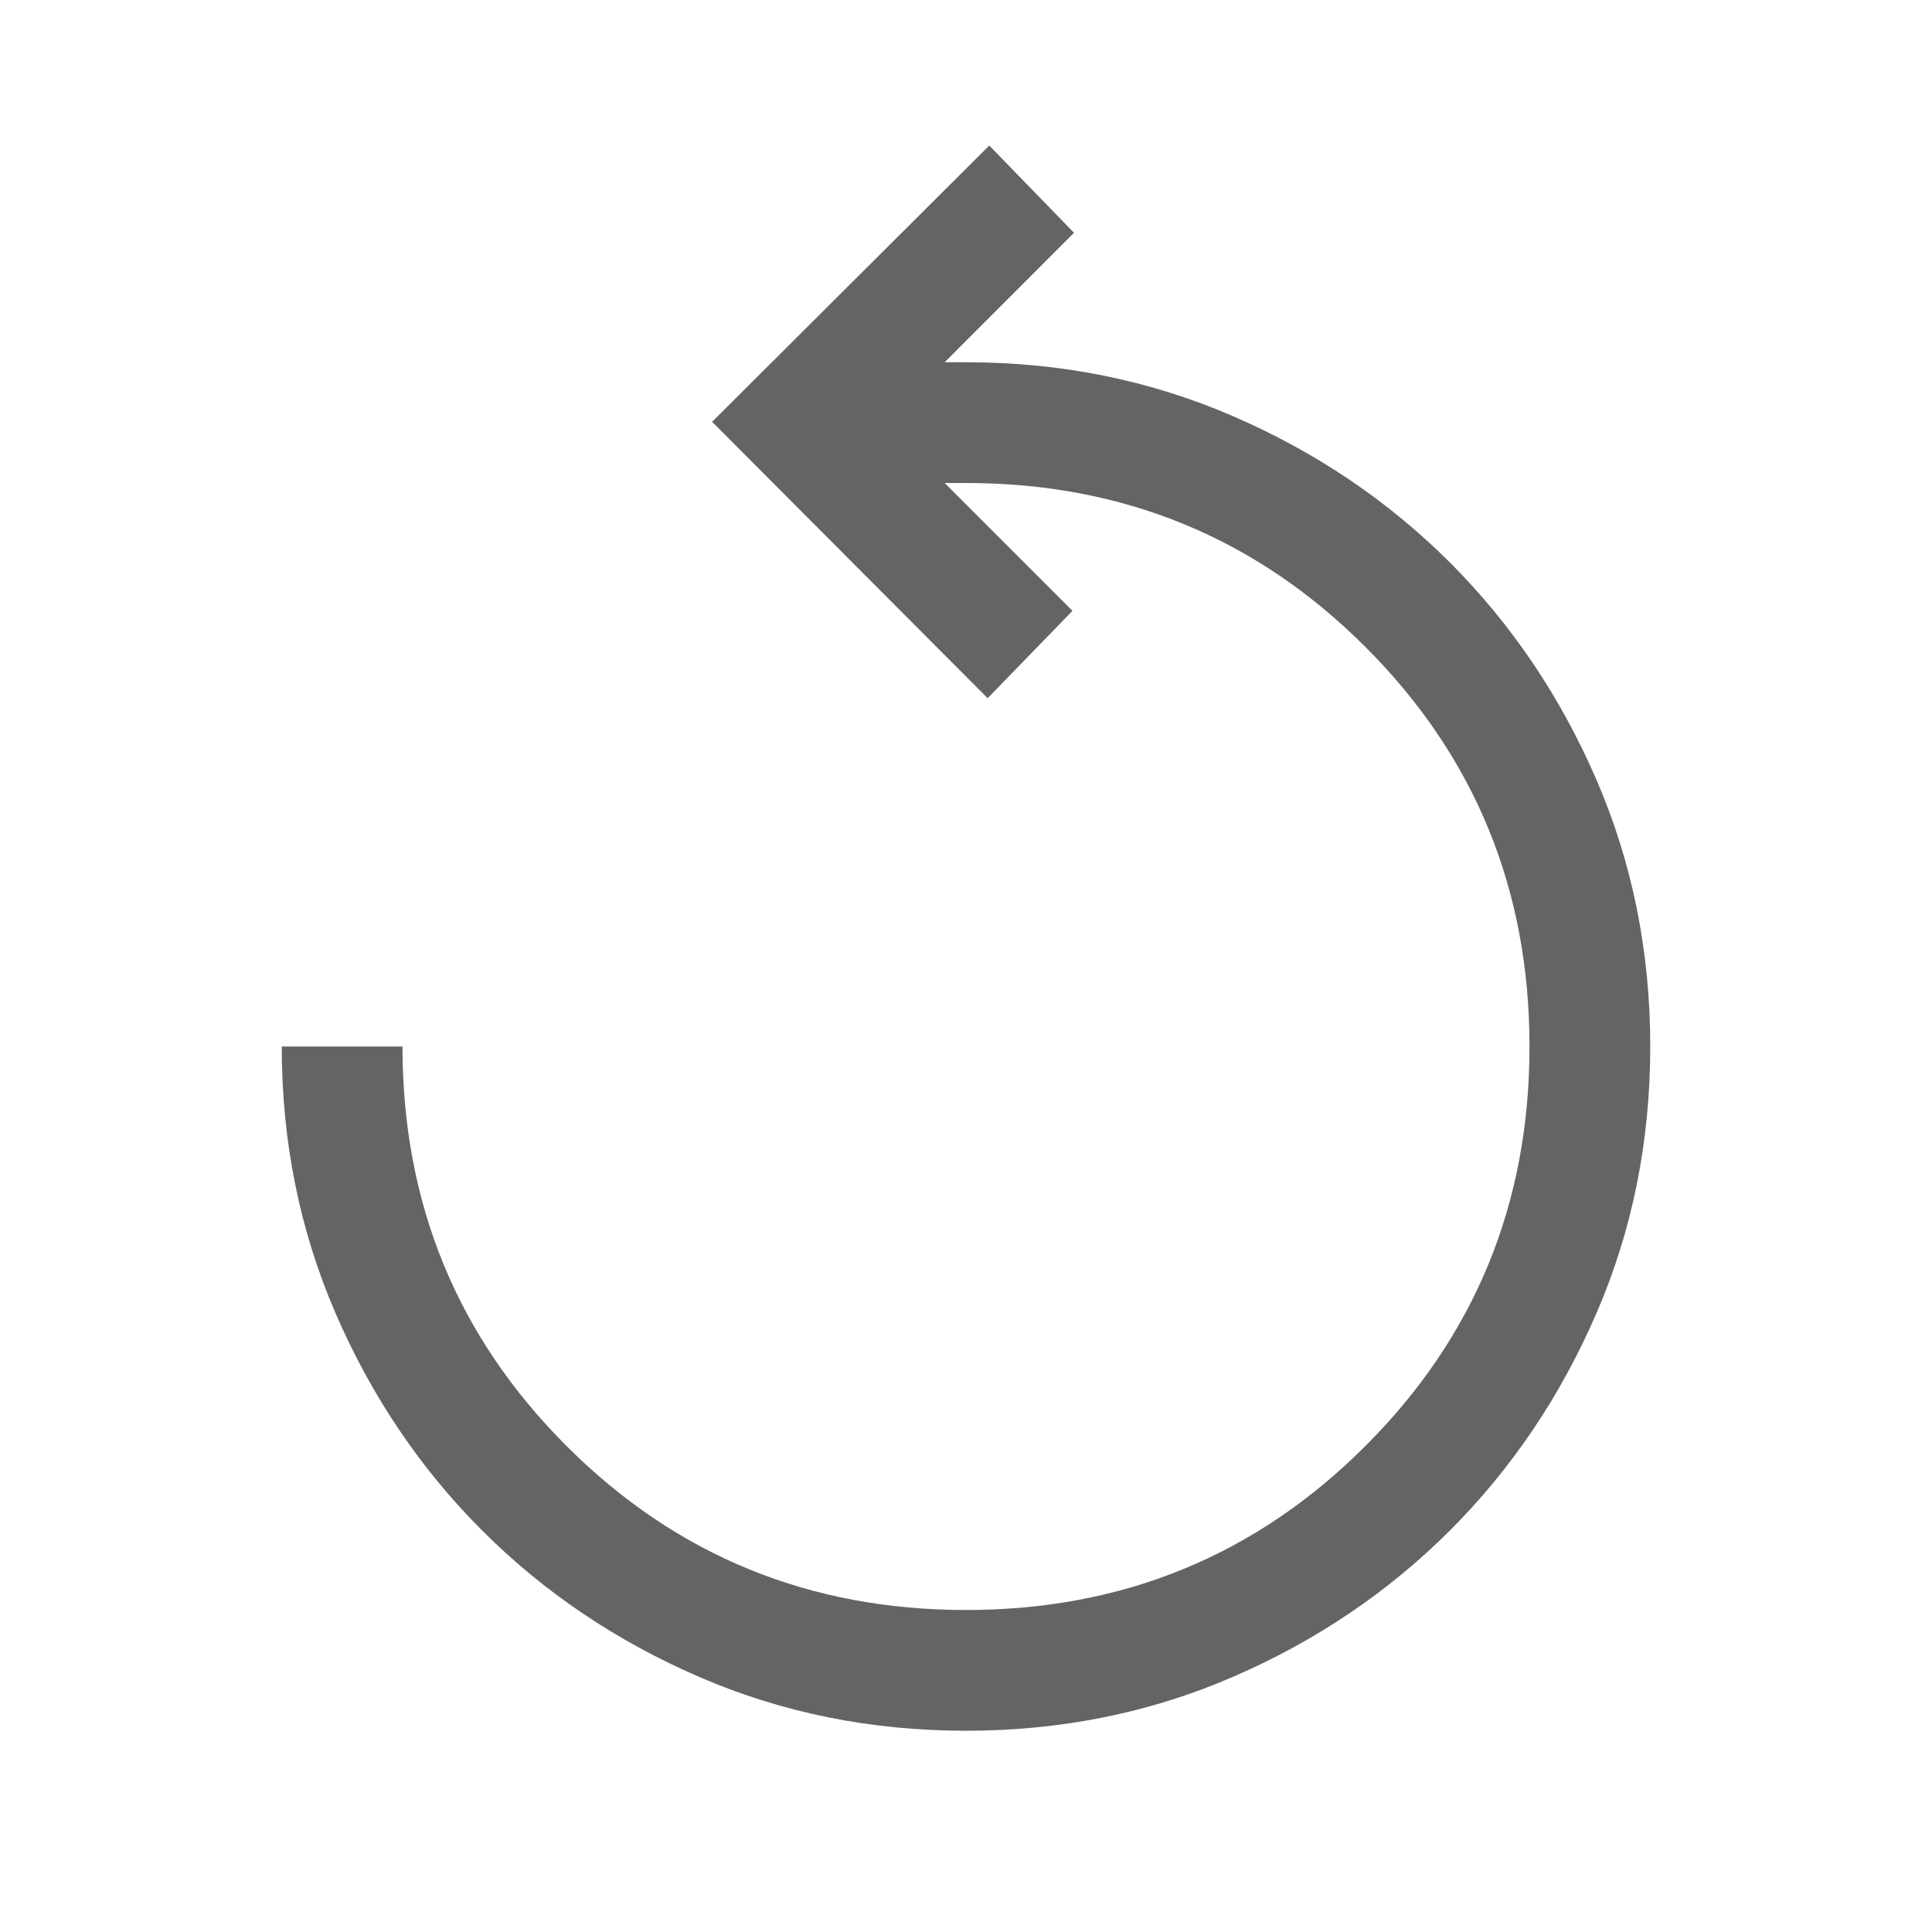
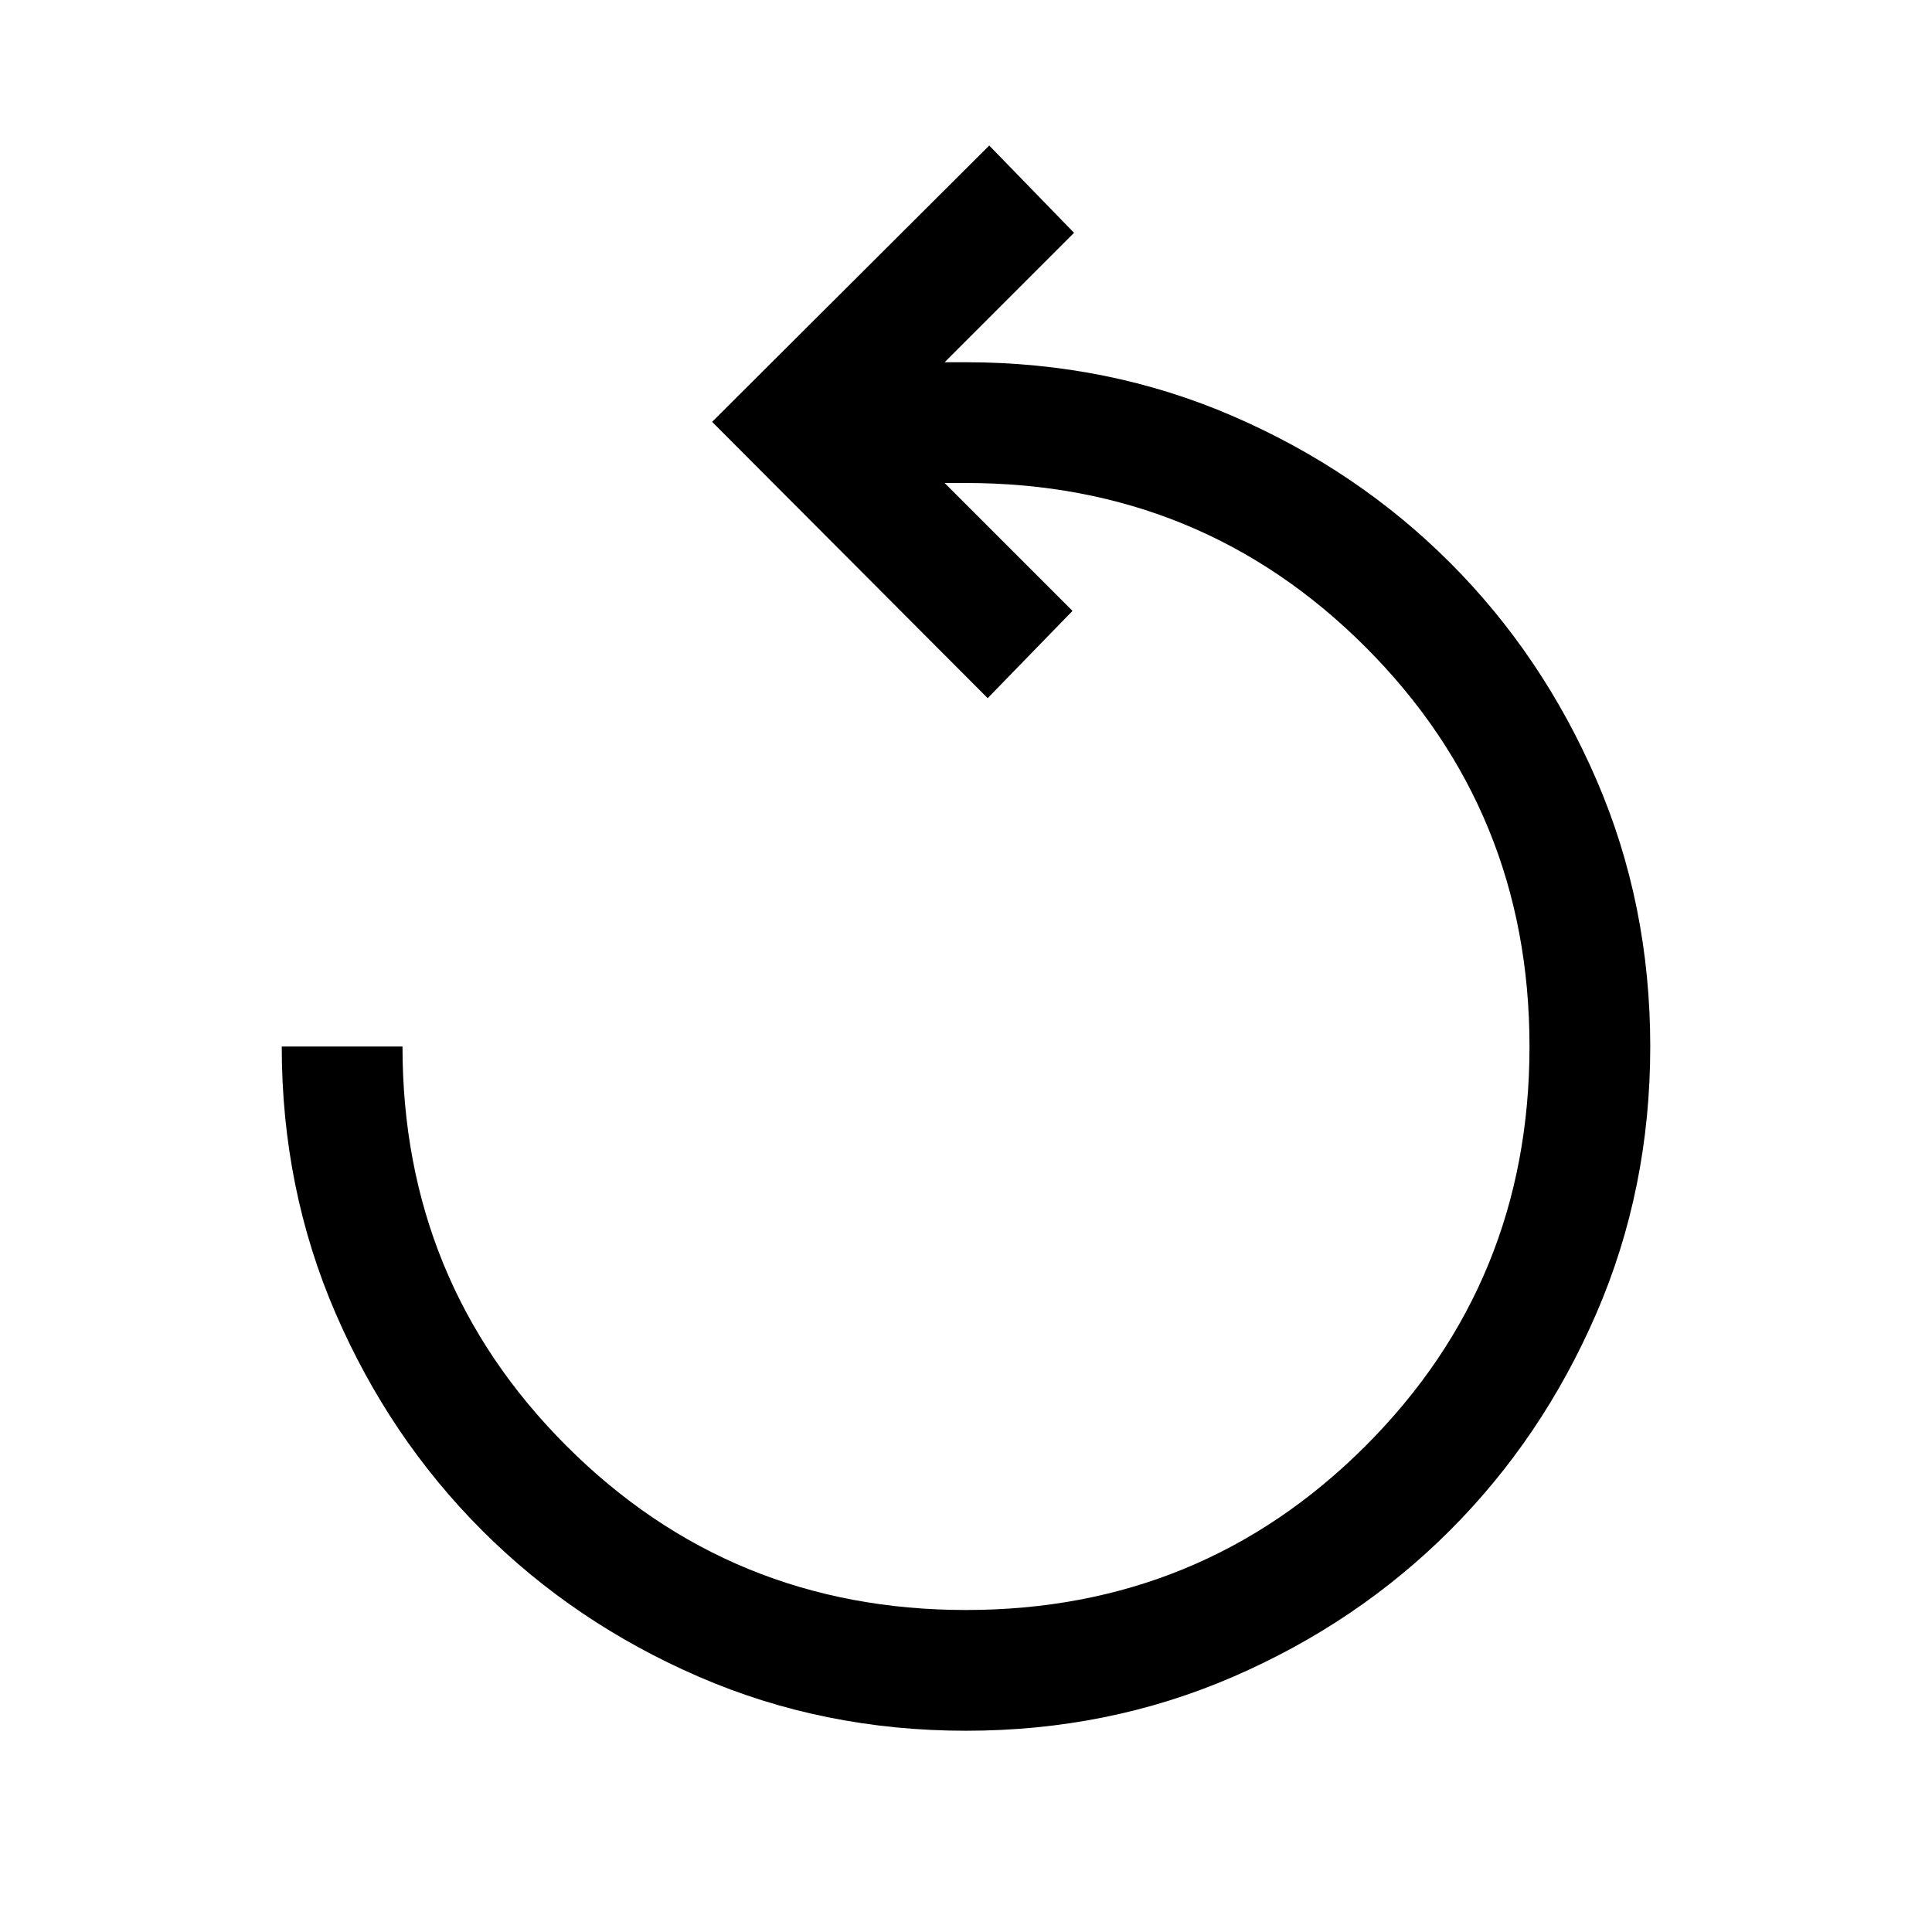
- <svg xmlns="http://www.w3.org/2000/svg" width="24" height="24" viewBox="0 0 24 24" fill="none">
-   <mask id="mask0_2300_3405" style="mask-type:alpha" maskUnits="userSpaceOnUse" x="0" y="0" width="24" height="24">
-     <rect width="24" height="24" fill="#D9D9D9" />
-   </mask>
-   <g mask="url(#mask0_2300_3405)">
-     <path d="M12 21.5C10.82 21.5 9.715 21.277 8.685 20.831C7.654 20.385 6.755 19.778 5.989 19.012C5.222 18.245 4.615 17.346 4.169 16.315C3.723 15.285 3.5 14.18 3.5 13H5C5 14.95 5.679 16.604 7.037 17.962C8.396 19.321 10.05 20 12 20C13.95 20 15.604 19.321 16.962 17.962C18.321 16.604 19 14.95 19 13C19 11.05 18.321 9.396 16.962 8.037C15.604 6.679 13.95 6 12 6H11.735L13.323 7.588L12.269 8.673L8.846 5.24L12.289 1.808L13.342 2.892L11.735 4.5H12C13.18 4.5 14.285 4.723 15.315 5.169C16.346 5.615 17.245 6.222 18.012 6.988C18.778 7.755 19.385 8.654 19.831 9.685C20.277 10.715 20.5 11.82 20.5 13C20.5 14.18 20.277 15.285 19.831 16.315C19.385 17.346 18.778 18.245 18.012 19.012C17.245 19.778 16.346 20.385 15.315 20.831C14.285 21.277 13.18 21.5 12 21.5Z" fill="#646464" />
-   </g>
+ <svg xmlns="http://www.w3.org/2000/svg" height="24px" viewBox="0 -960 960 960" width="24px" fill="323232">
+   <path d="M347.39-126.77q-61.85-26.77-107.85-72.77-46-46-72.77-107.85Q140-369.23 140-440h60q0 117 81.5 198.5T480-160q117 0 198.5-81.5T760-440q0-117-81.5-198.5T480-720h-10.62l63.54 63.54-42.15 43.38-136.92-137.3 137.69-137.31 42.15 43.38L469.38-780H480q70.77 0 132.61 26.77 61.85 26.77 107.85 72.77 46 46 72.77 107.85Q820-510.77 820-440q0 70.77-26.77 132.61-26.77 61.85-72.77 107.85-46 46-107.85 72.77Q550.77-100 480-100q-70.77 0-132.61-26.77Z" />
</svg>
